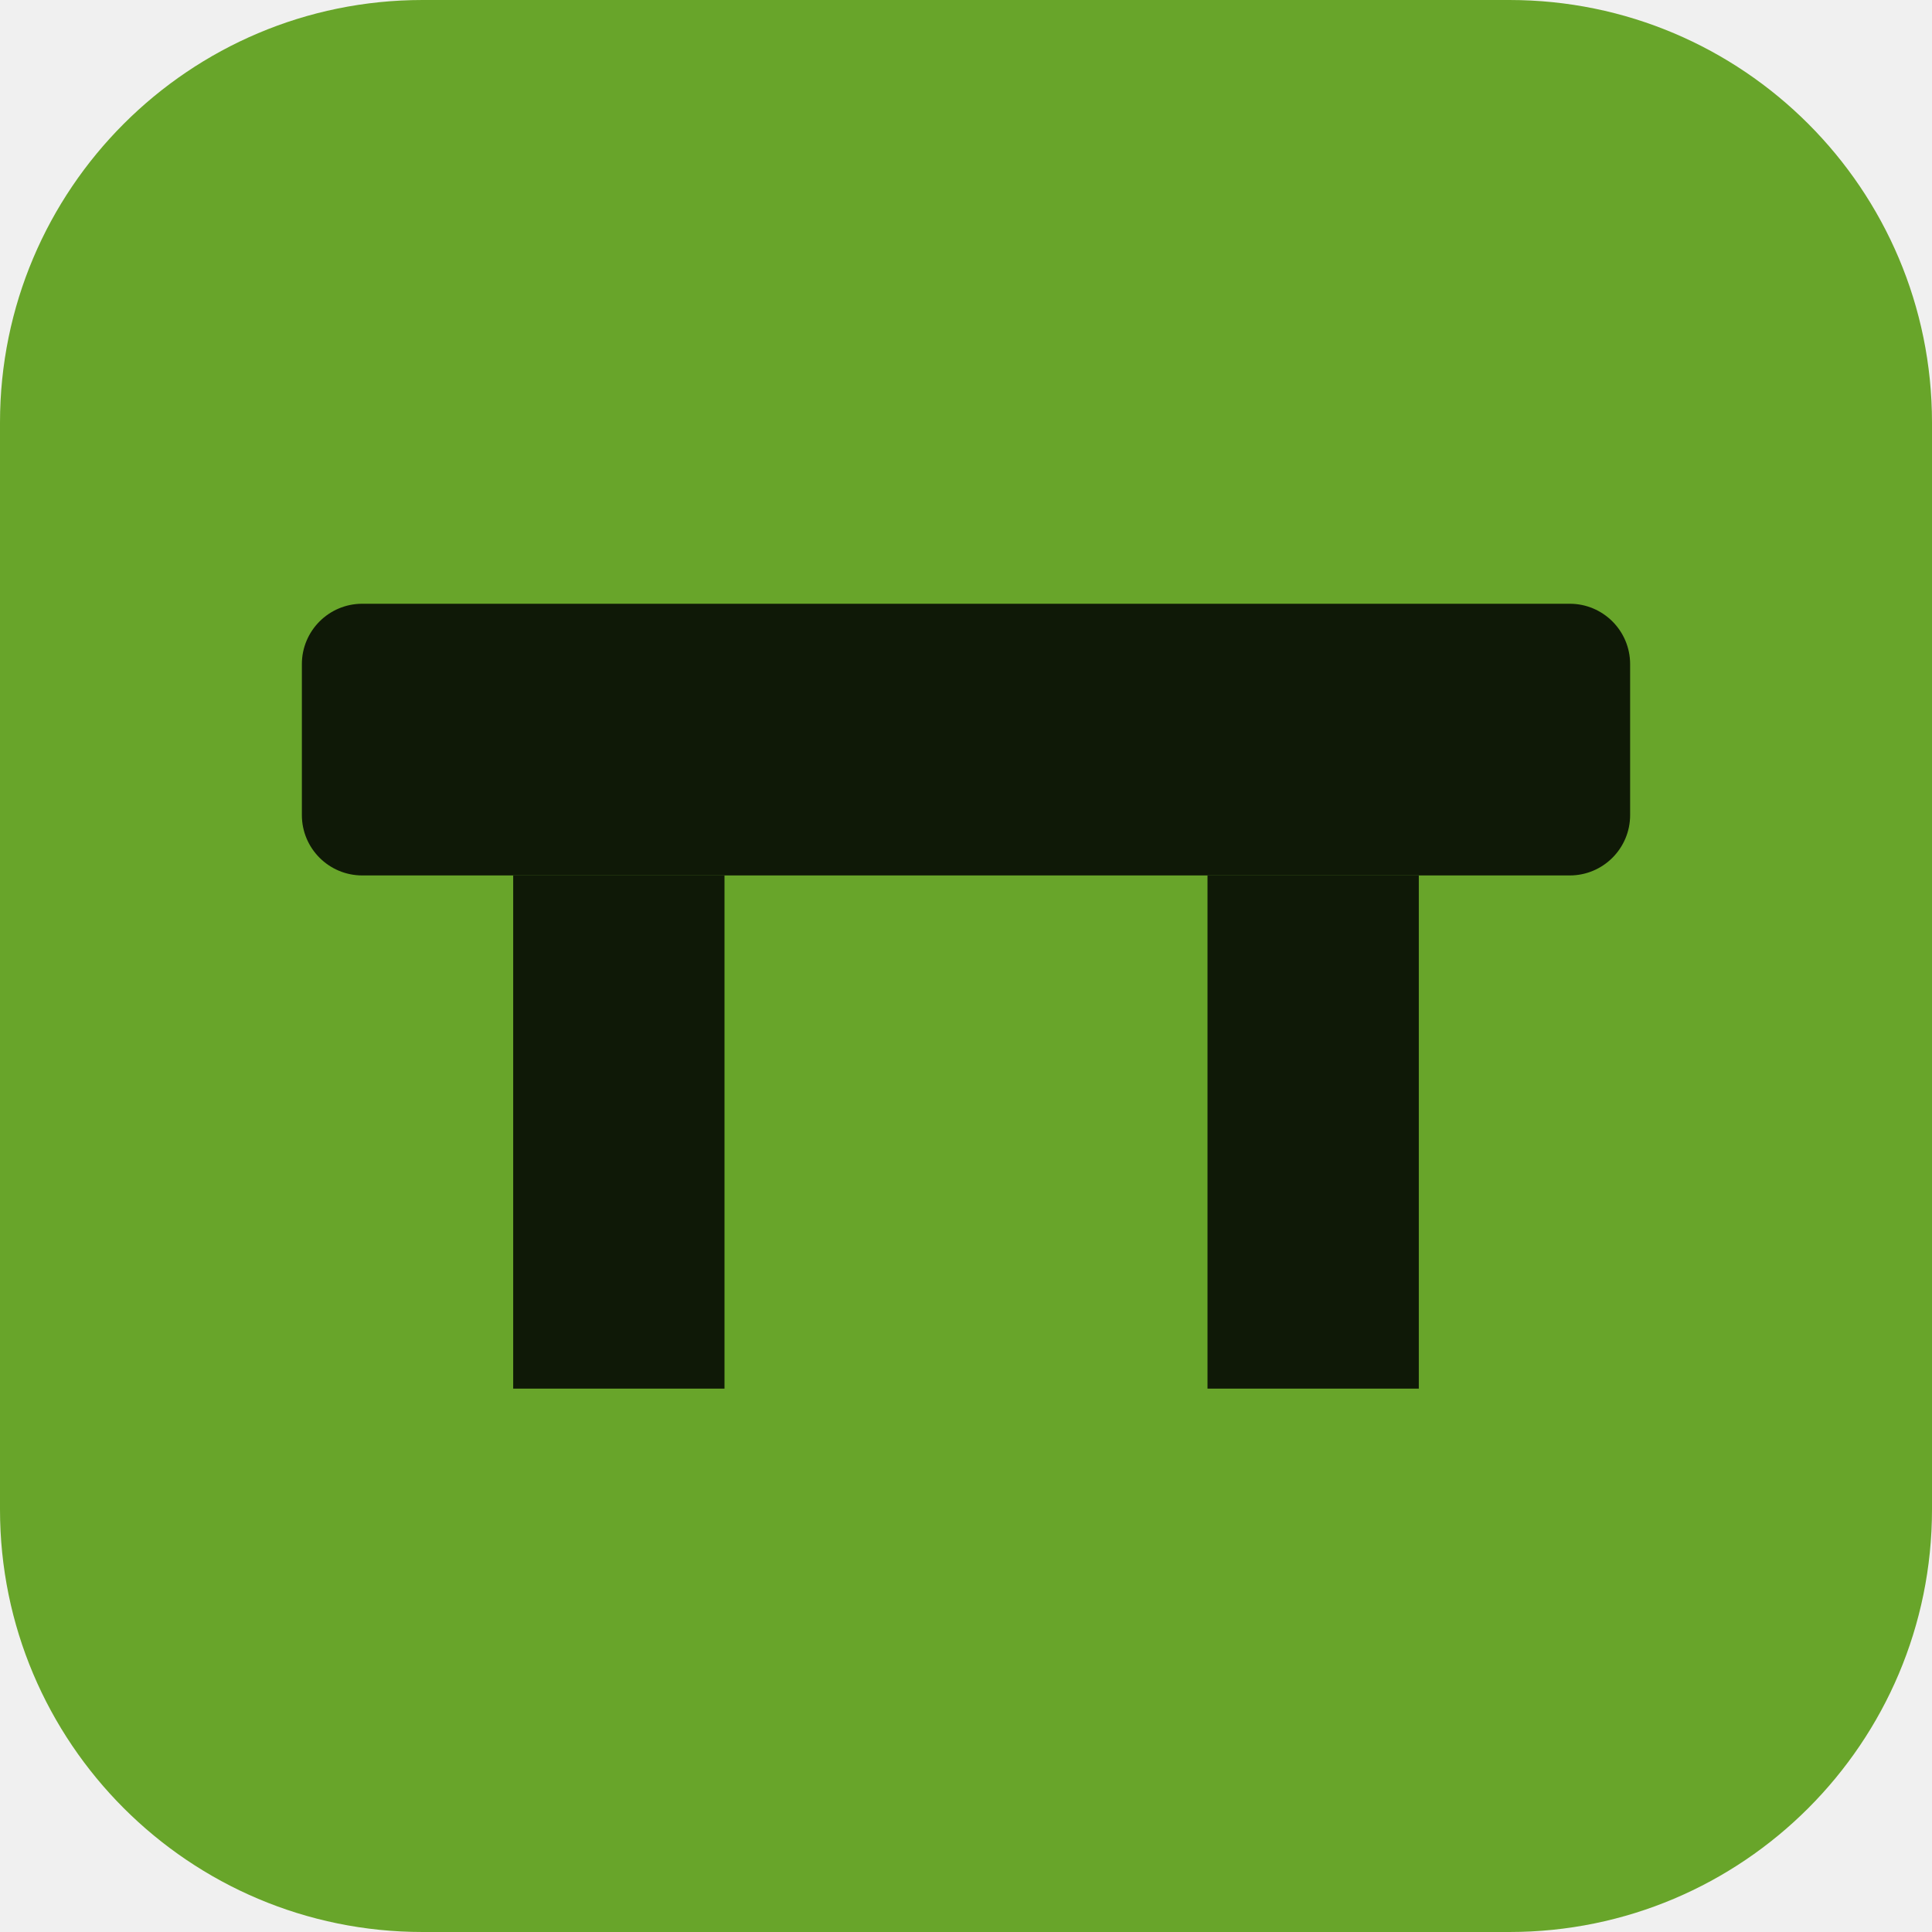
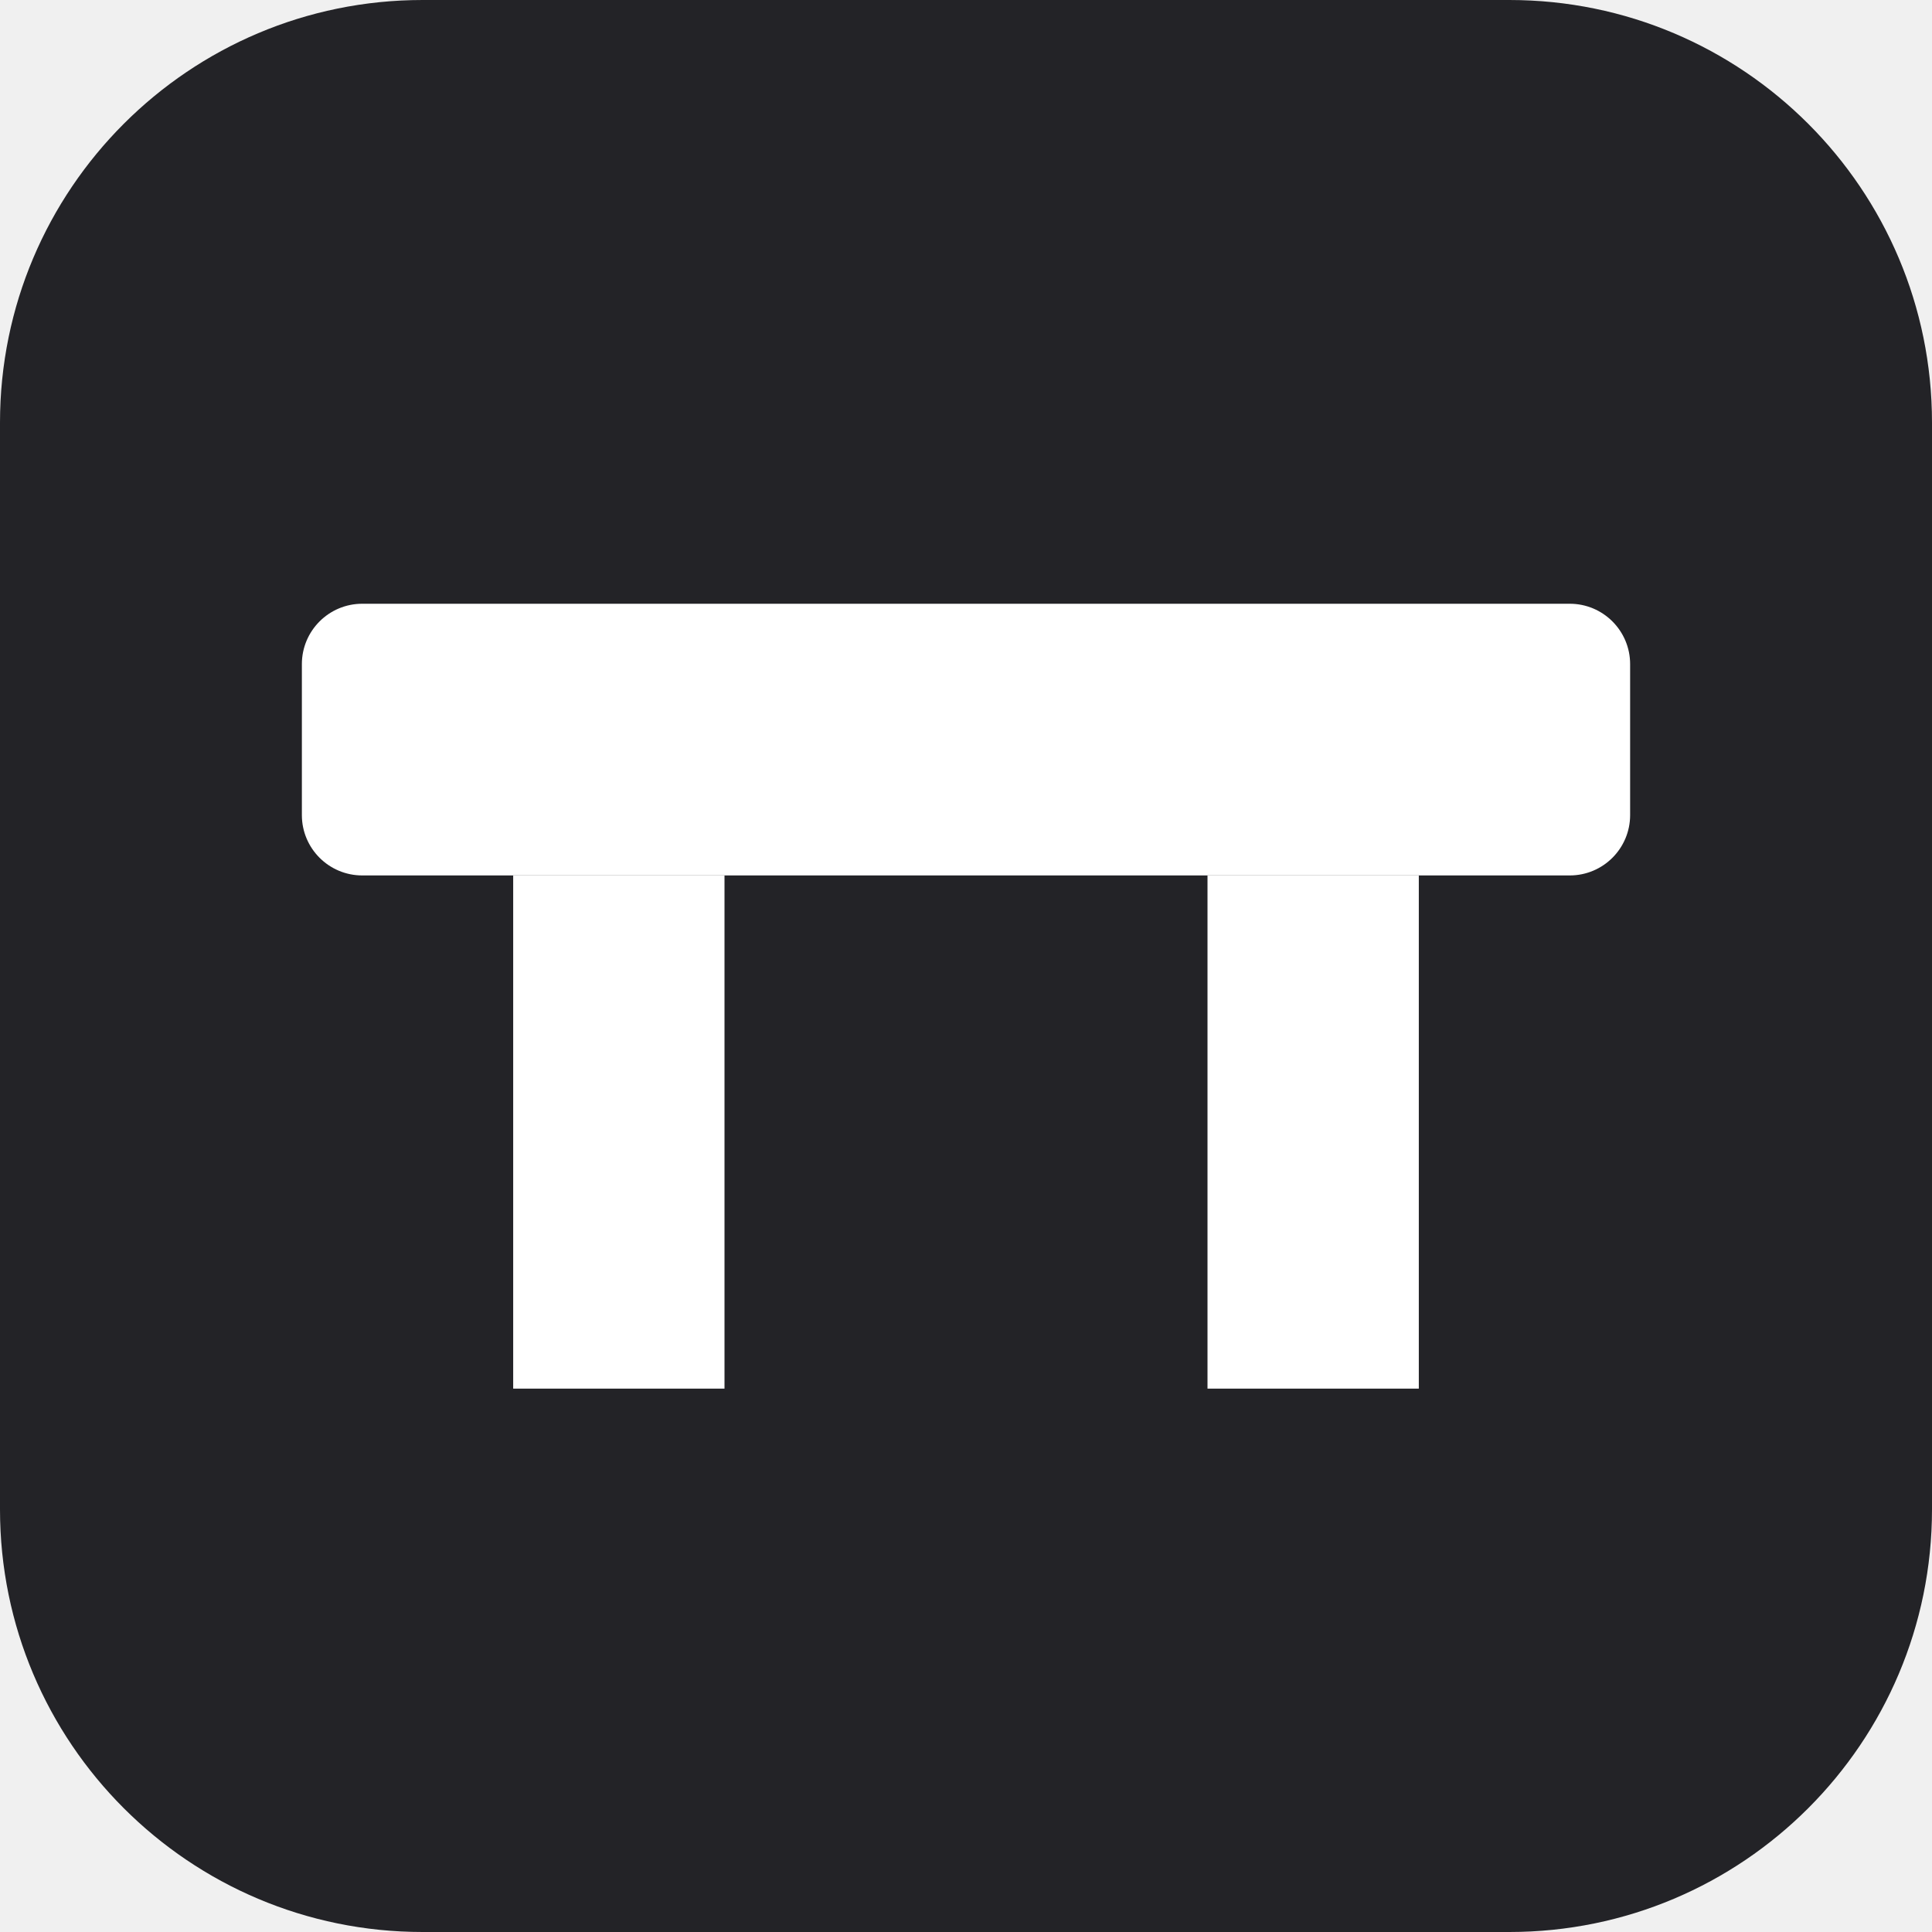
<svg xmlns="http://www.w3.org/2000/svg" viewBox="0 0 64 64" width="64" height="64">
-   <rect width="64" height="64" rx="14" fill="#68a52a" />
-   <g fill="#0f1907">
+   <rect width="64" height="64" rx="14" fill="#232327" />
+   <g fill="#ffffff">
    <rect x="10" y="20" width="44" height="9" rx="2" />
    <rect x="17" y="29" width="7" height="17" />
    <rect x="40" y="29" width="7" height="17" />
  </g>
</svg>
